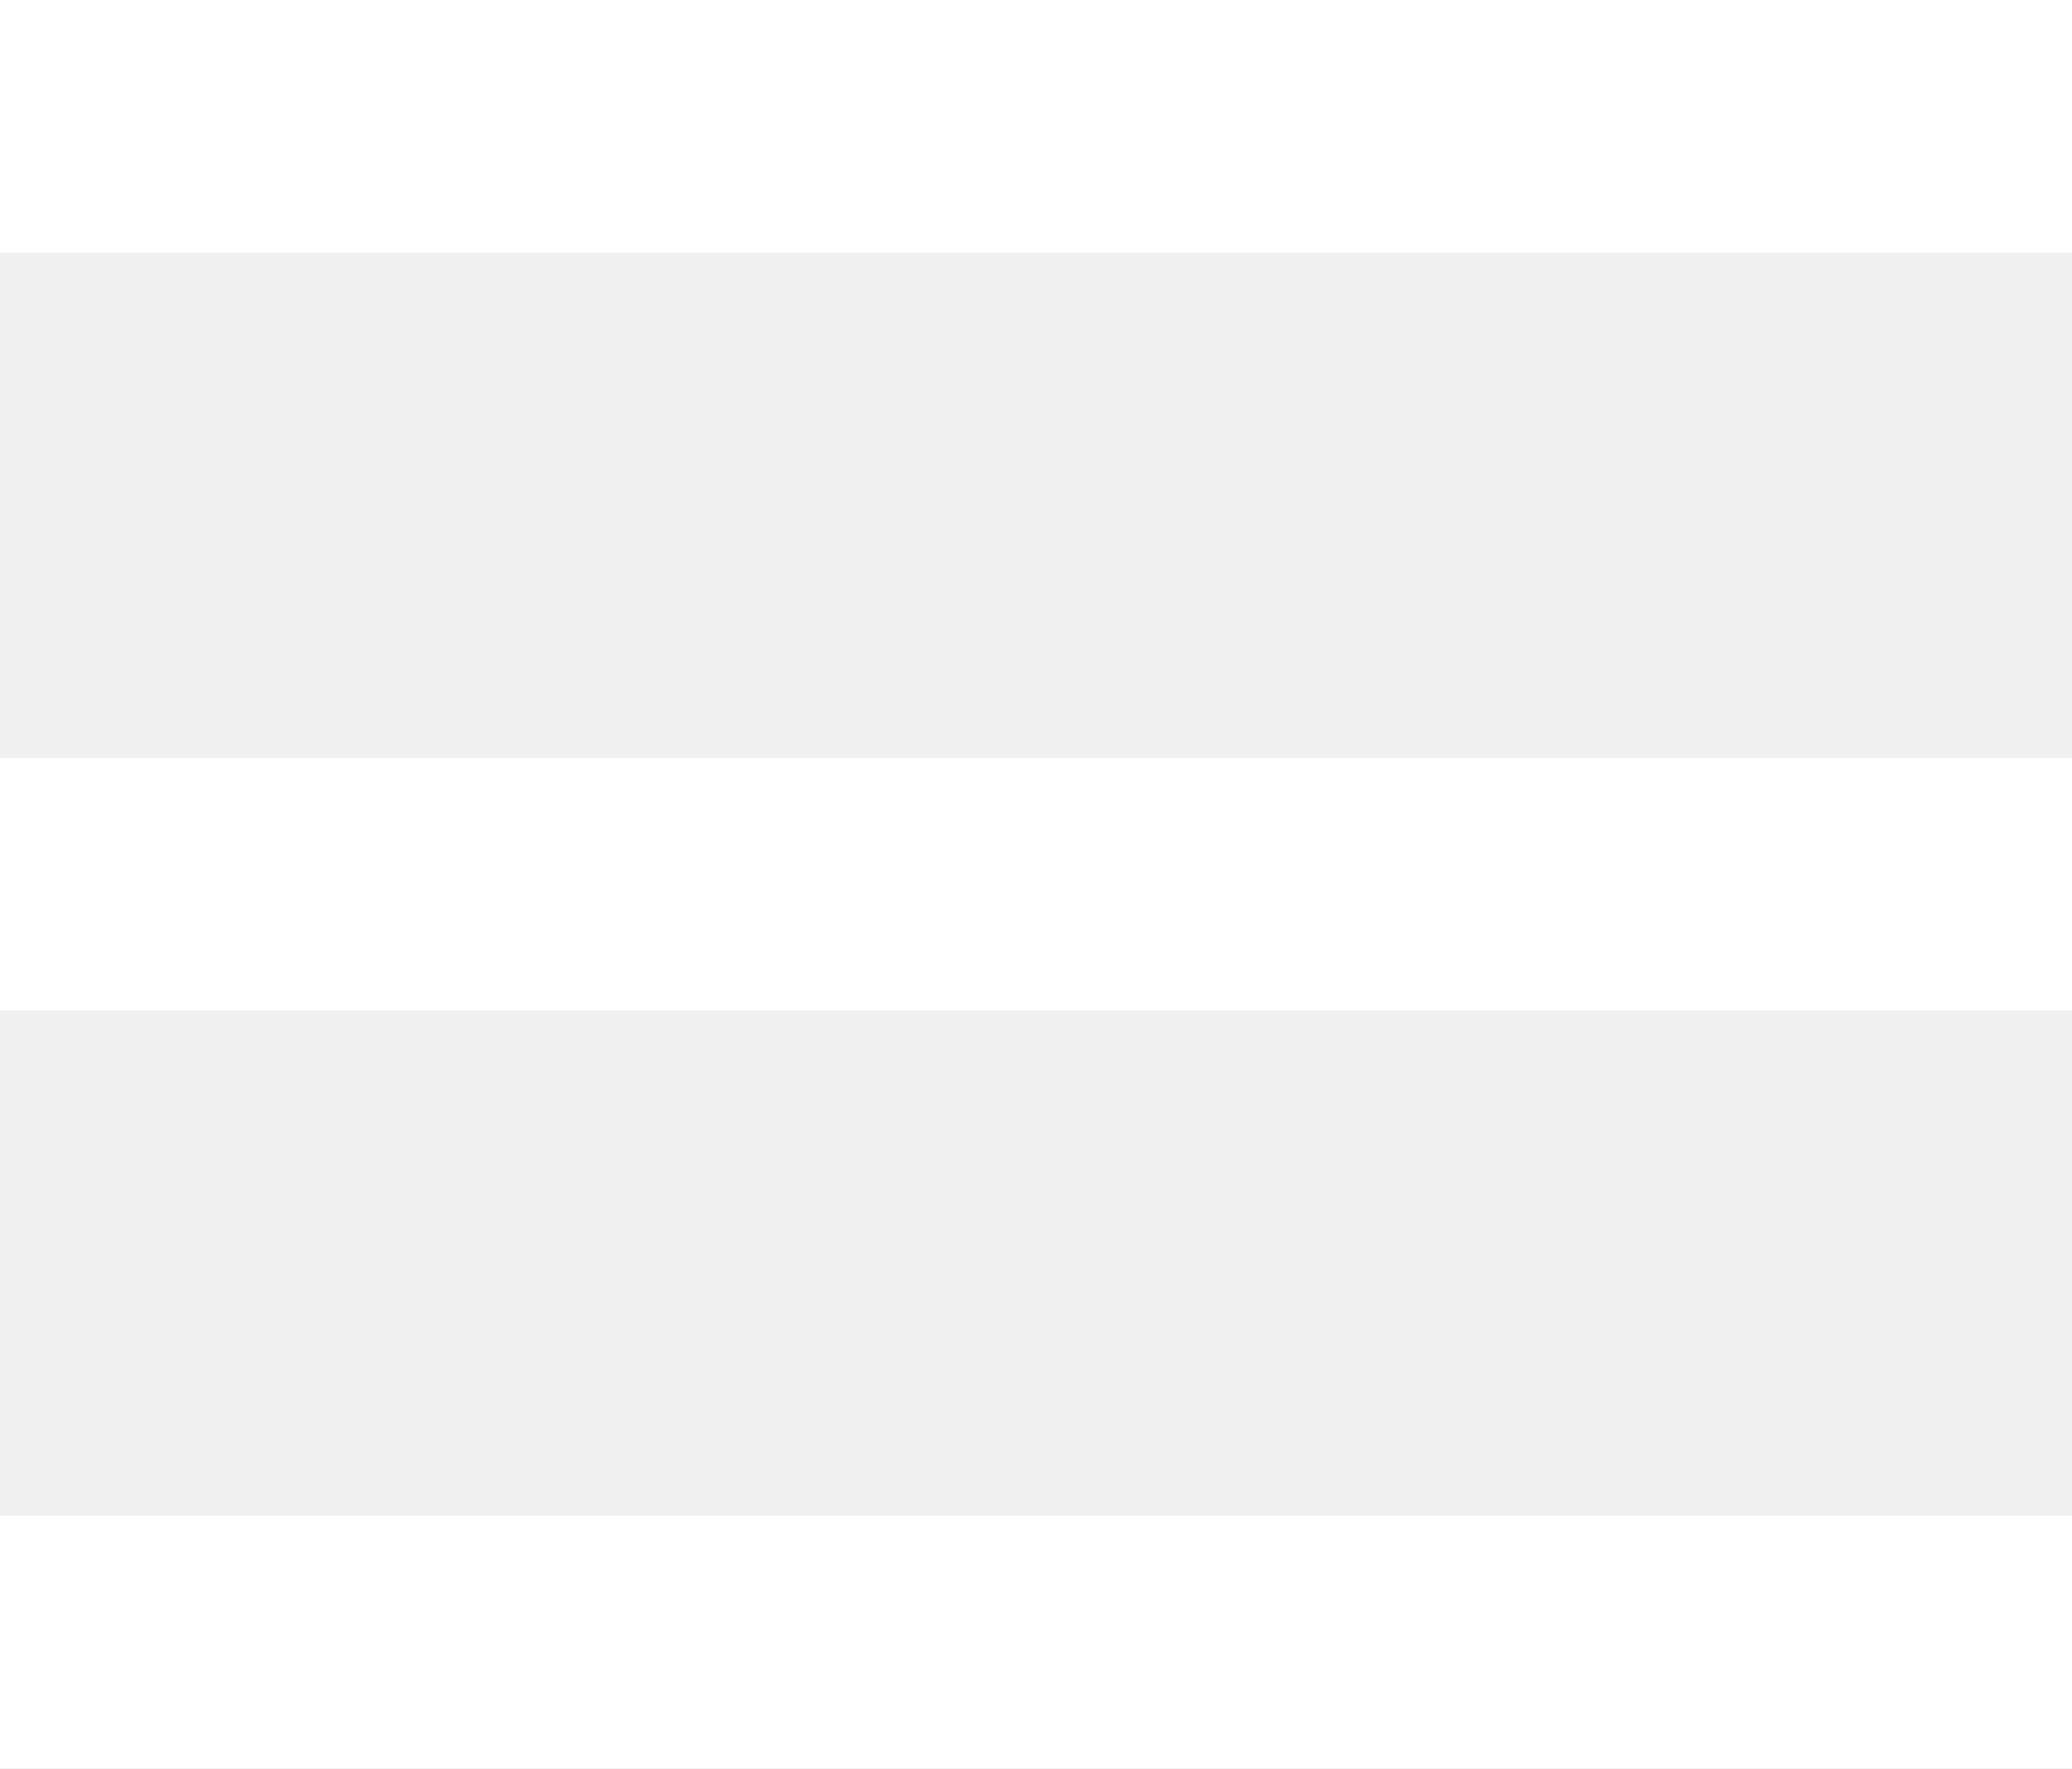
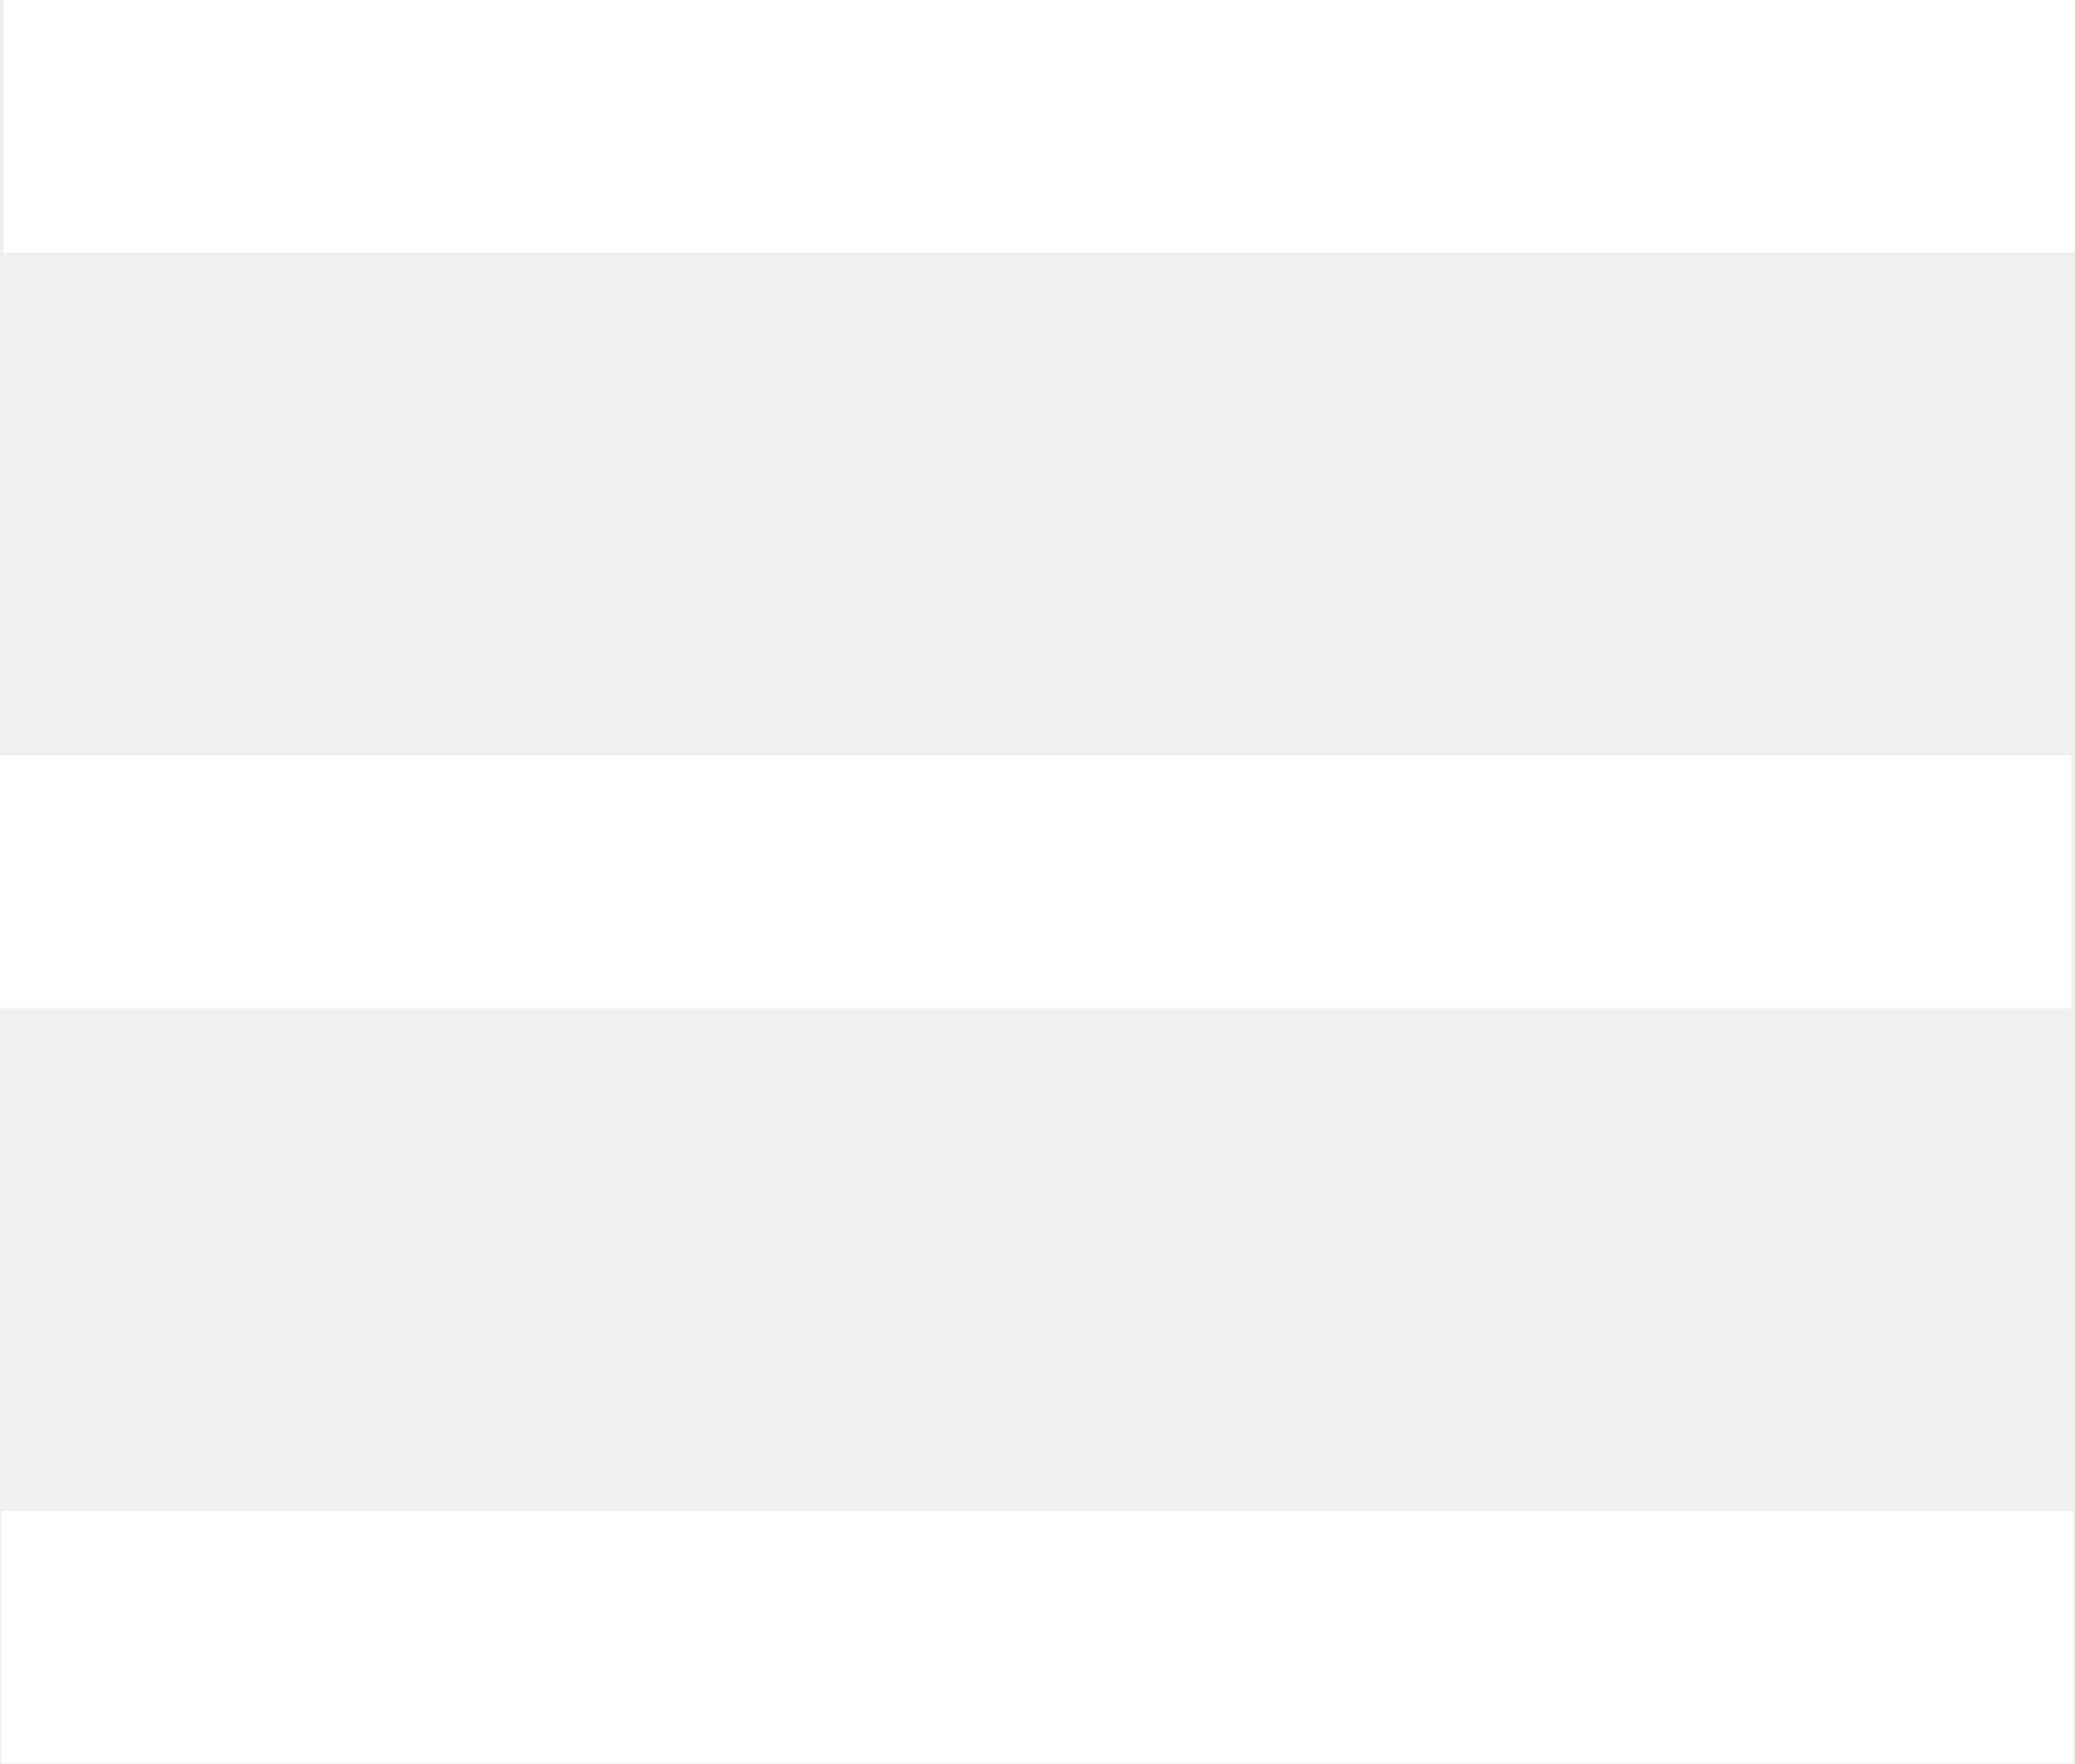
- <svg xmlns="http://www.w3.org/2000/svg" version="1.1" x="0px" y="0px" viewBox="0 0 41 35" style="enable-background:new 0 0 41 35;" xml:space="preserve">
-   <style type="text/css">
- 	.st0{display:none;}
- 	.st1{fill:#FFFFFF;stroke:#FFFFFF;stroke-width:5;}
- </style>
-   <g id="Layer_2" class="st0">
- </g>
-   <g id="Layer_1">
-     <g id="Group_1">
-       <line id="Line_3" class="st1" x1="0" y1="2.5" x2="41" y2="2.5" />
-       <line id="Line_4" class="st1" x1="0" y1="17.5" x2="41" y2="17.5" />
-       <line id="Line_5" class="st1" x1="0" y1="32.5" x2="41" y2="32.5" />
-     </g>
+ <svg xmlns="http://www.w3.org/2000/svg" id="Layer_1" data-name="Layer 1" viewBox="0 0 41.07 34.9">
+   <defs>
+     <style>.cls-1,.cls-2{fill:none;stroke-width:5px;}.cls-1{stroke:aqua;}.cls-2{stroke:#fff;}</style>
+   </defs>
+   <g id="Layer_1-2" data-name="Layer 1">
+     <path id="Line_3" data-name="Line 3" class="cls-1" d="M41,0" transform="translate(0.03 -0.05)" />
+     <path id="Line_3-2" data-name="Line 3" class="cls-1" d="M0,0" transform="translate(0.03 -0.05)" />
+     <line id="Line_4" data-name="Line 4" class="cls-2" x1="41.03" y1="32.4" x2="0.03" y2="32.4" />
+     <path id="Line_5" data-name="Line 5" class="cls-1" d="M41,30" transform="translate(0.03 -0.05)" />
+     <path id="Line_5-2" data-name="Line 5" class="cls-1" d="M0,30" transform="translate(0.03 -0.05)" />
  </g>
+   <line id="Line_4-2" data-name="Line 4" class="cls-2" x1="41" y1="17.45" y2="17.45" />
+   <line id="Line_4-3" data-name="Line 4" class="cls-2" x1="41.07" y1="2.5" x2="0.07" y2="2.5" />
</svg>
